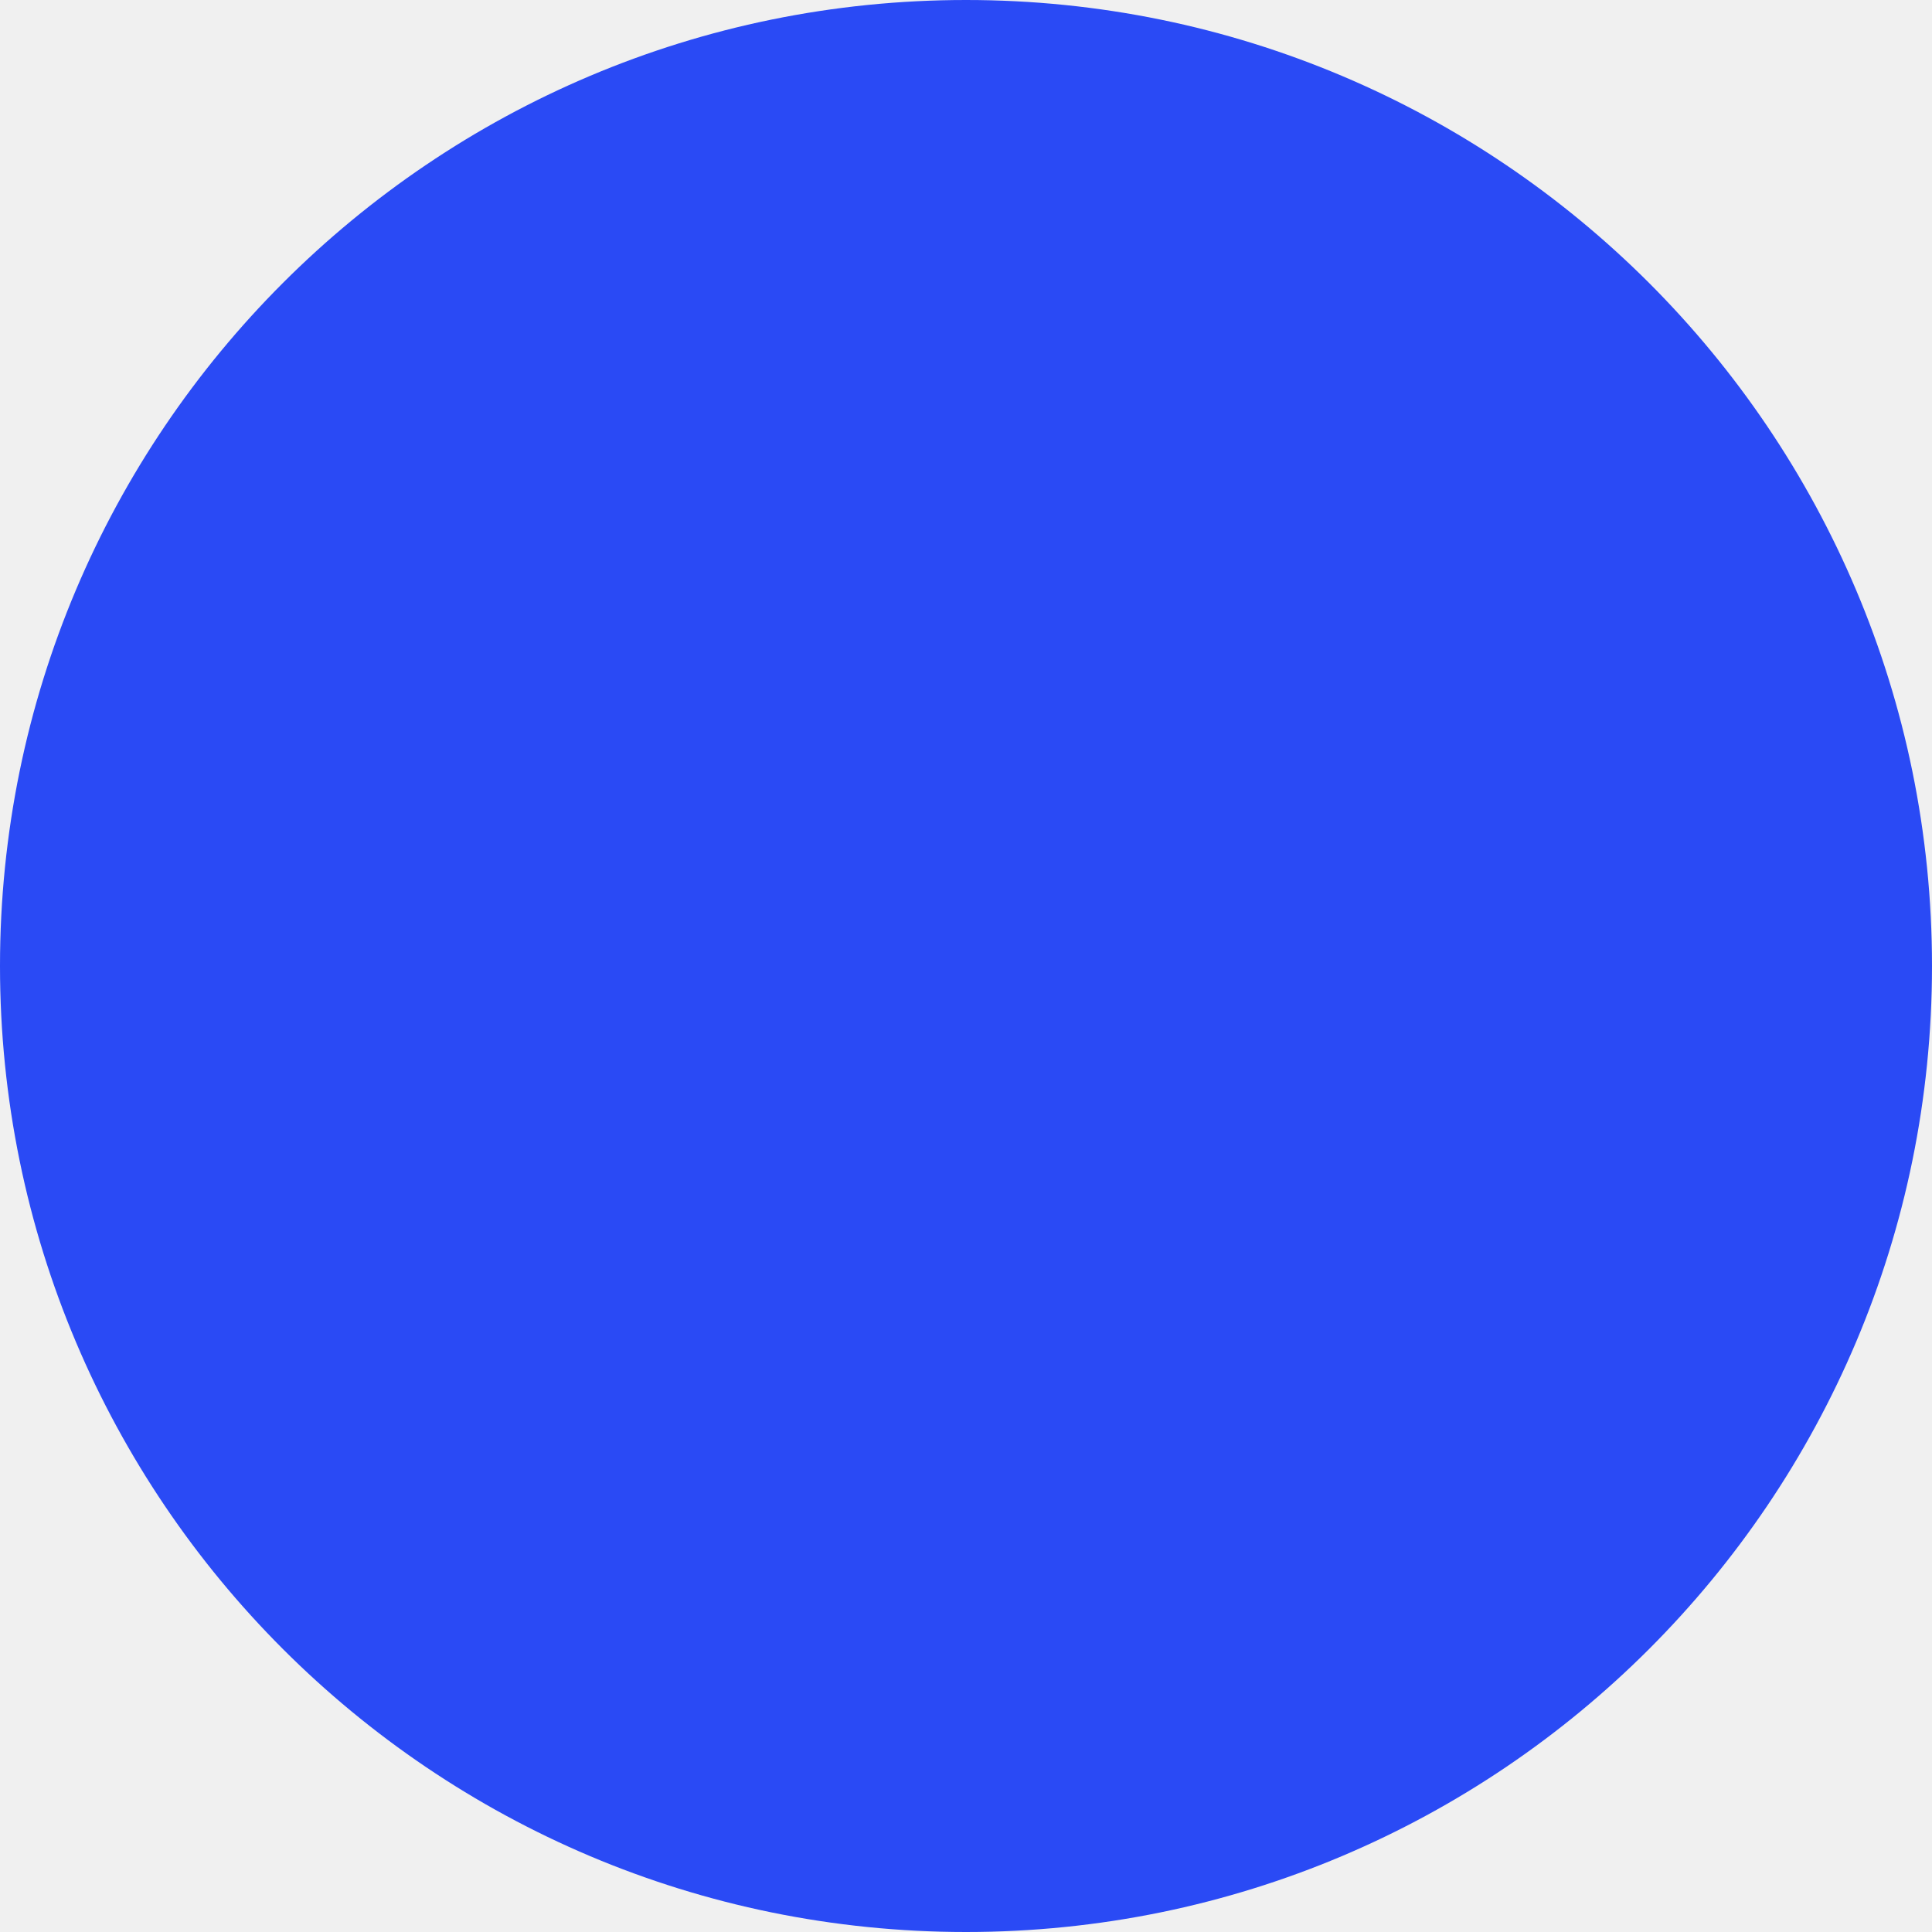
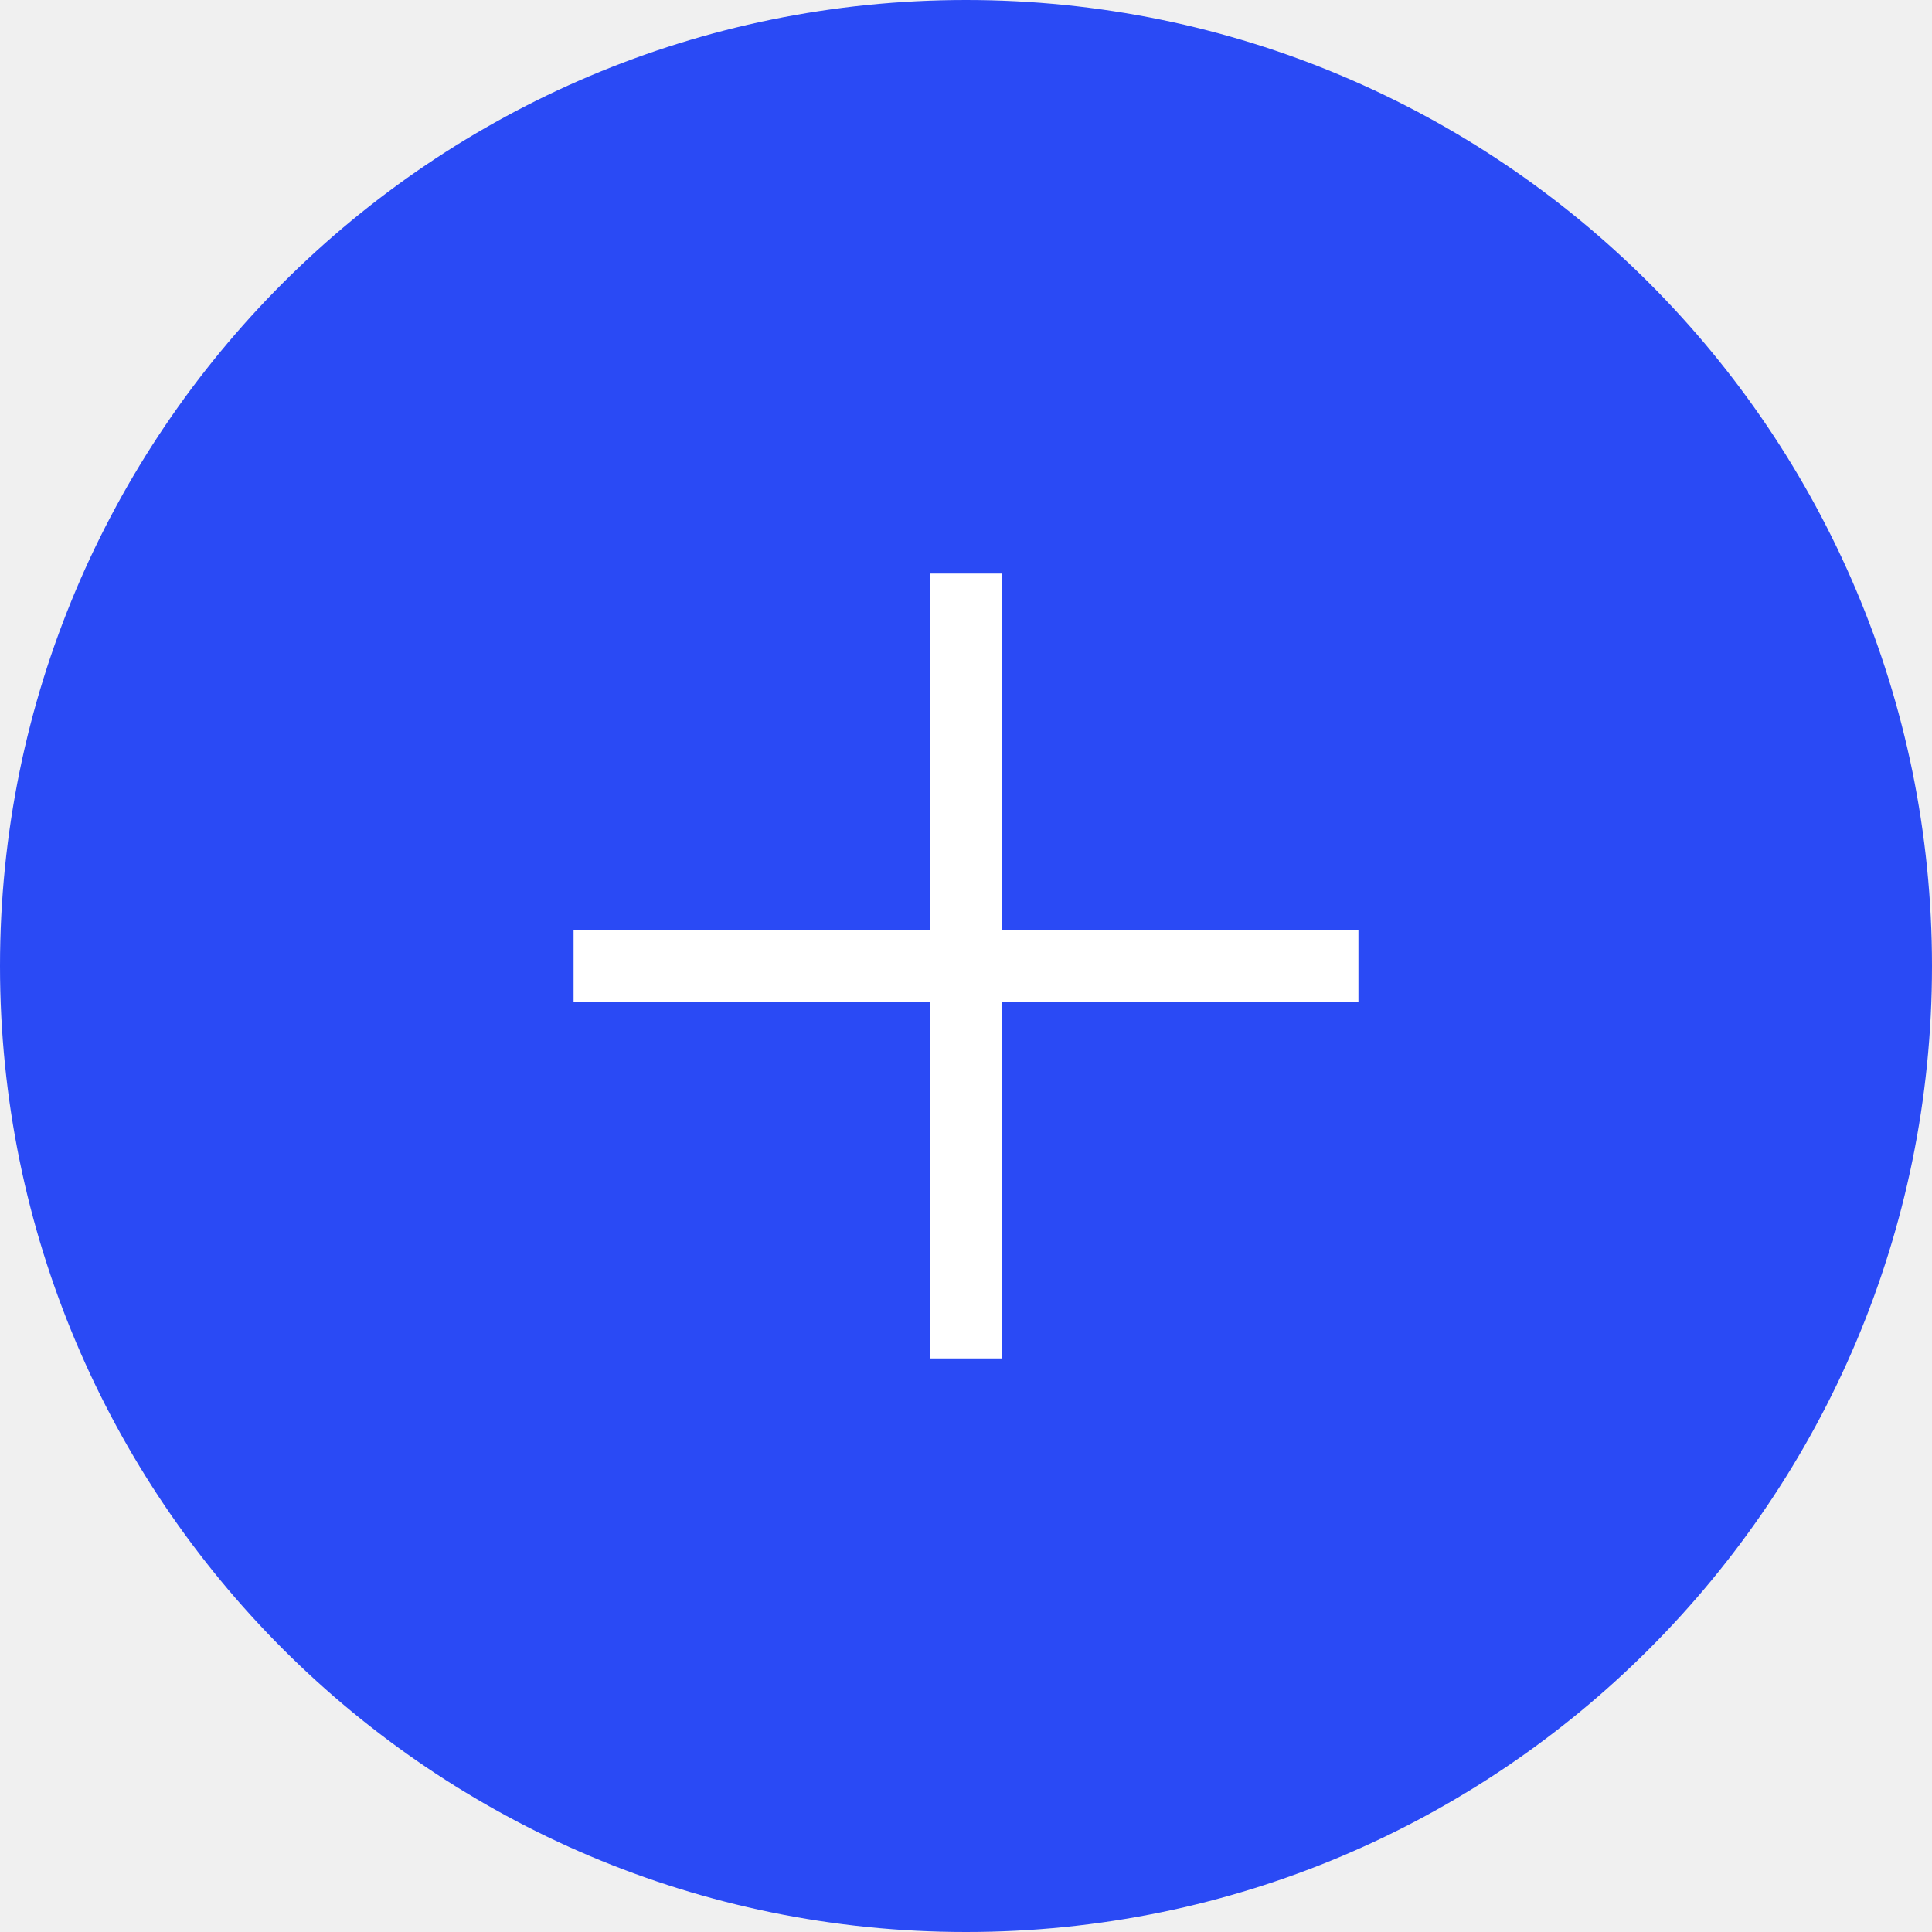
<svg xmlns="http://www.w3.org/2000/svg" width="26" height="26" viewBox="0 0 26 26" fill="none">
  <rect width="26" height="26" rx="13" fill="#2A4AF5" />
-   <path fill-rule="evenodd" clip-rule="evenodd" d="M12.512 13.488V18.281H13.488V13.488H18.281V12.512H13.488V7.719H12.512V12.512H7.719V13.488H12.512Z" />
+   <path fill-rule="evenodd" clip-rule="evenodd" d="M12.512 13.488V18.281H13.488V13.488H18.281V12.512H13.488V7.719H12.512V12.512H7.719V13.488H12.512Z" fill="white" />
</svg>
